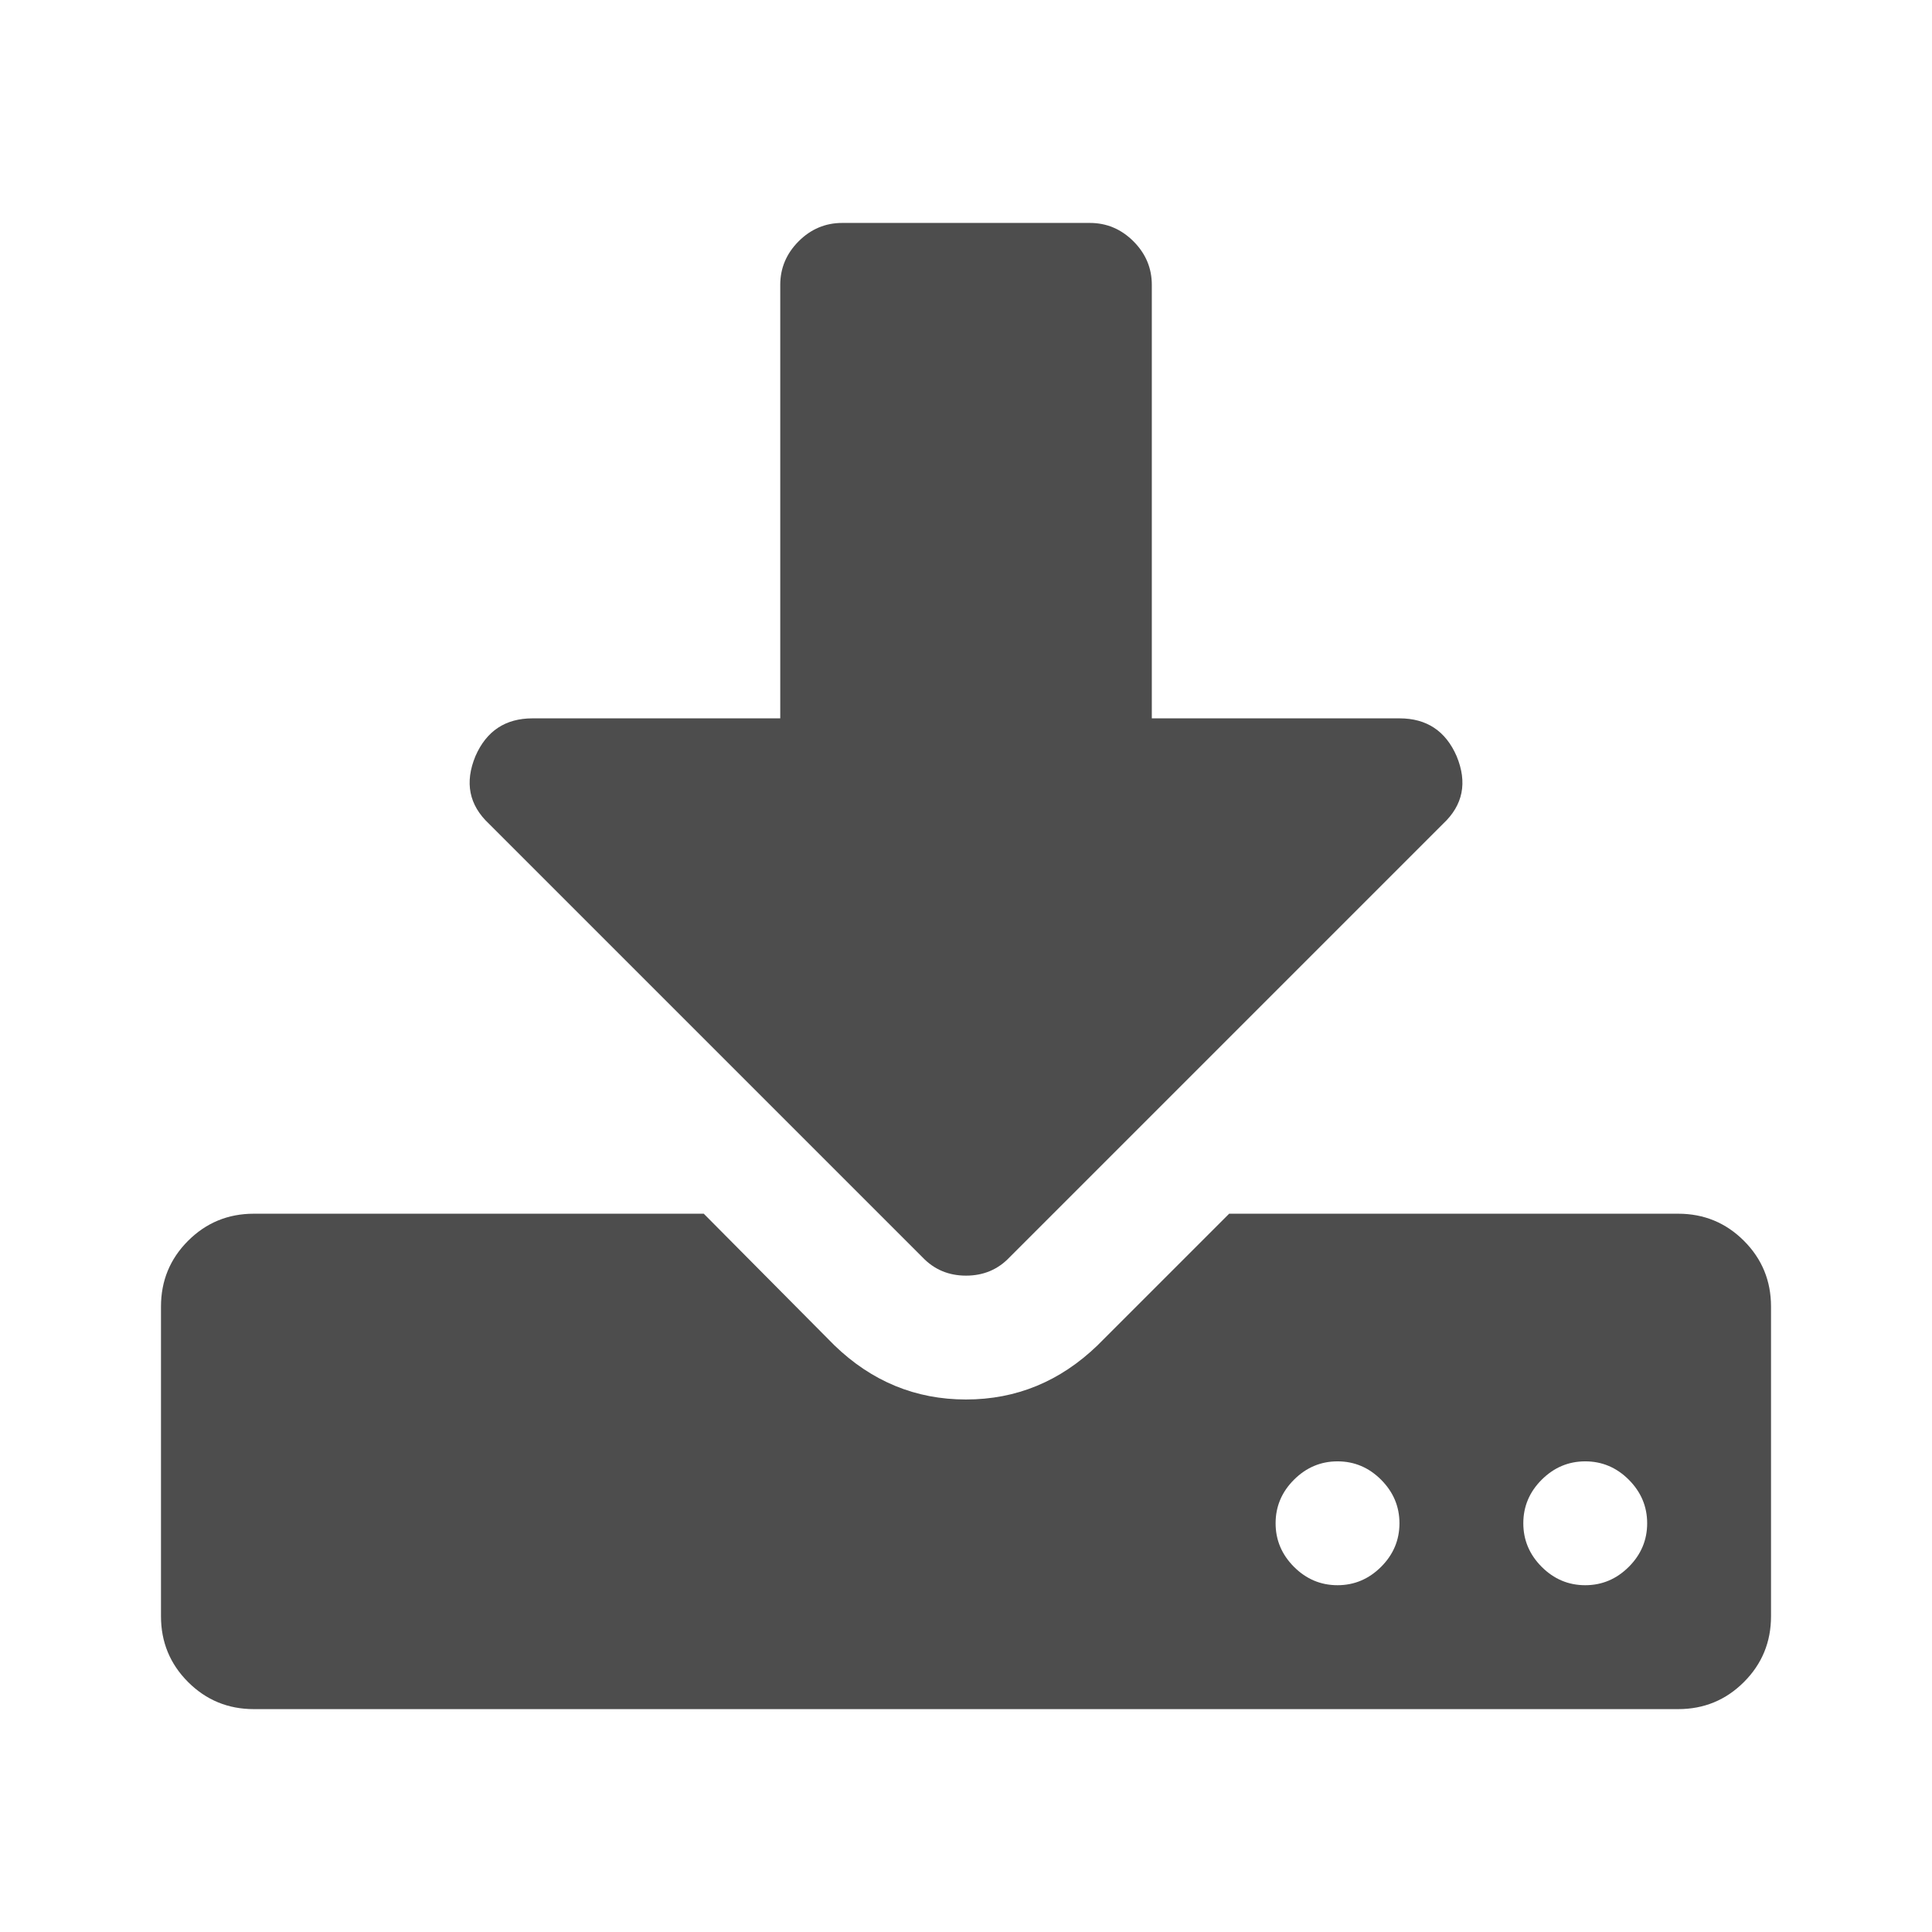
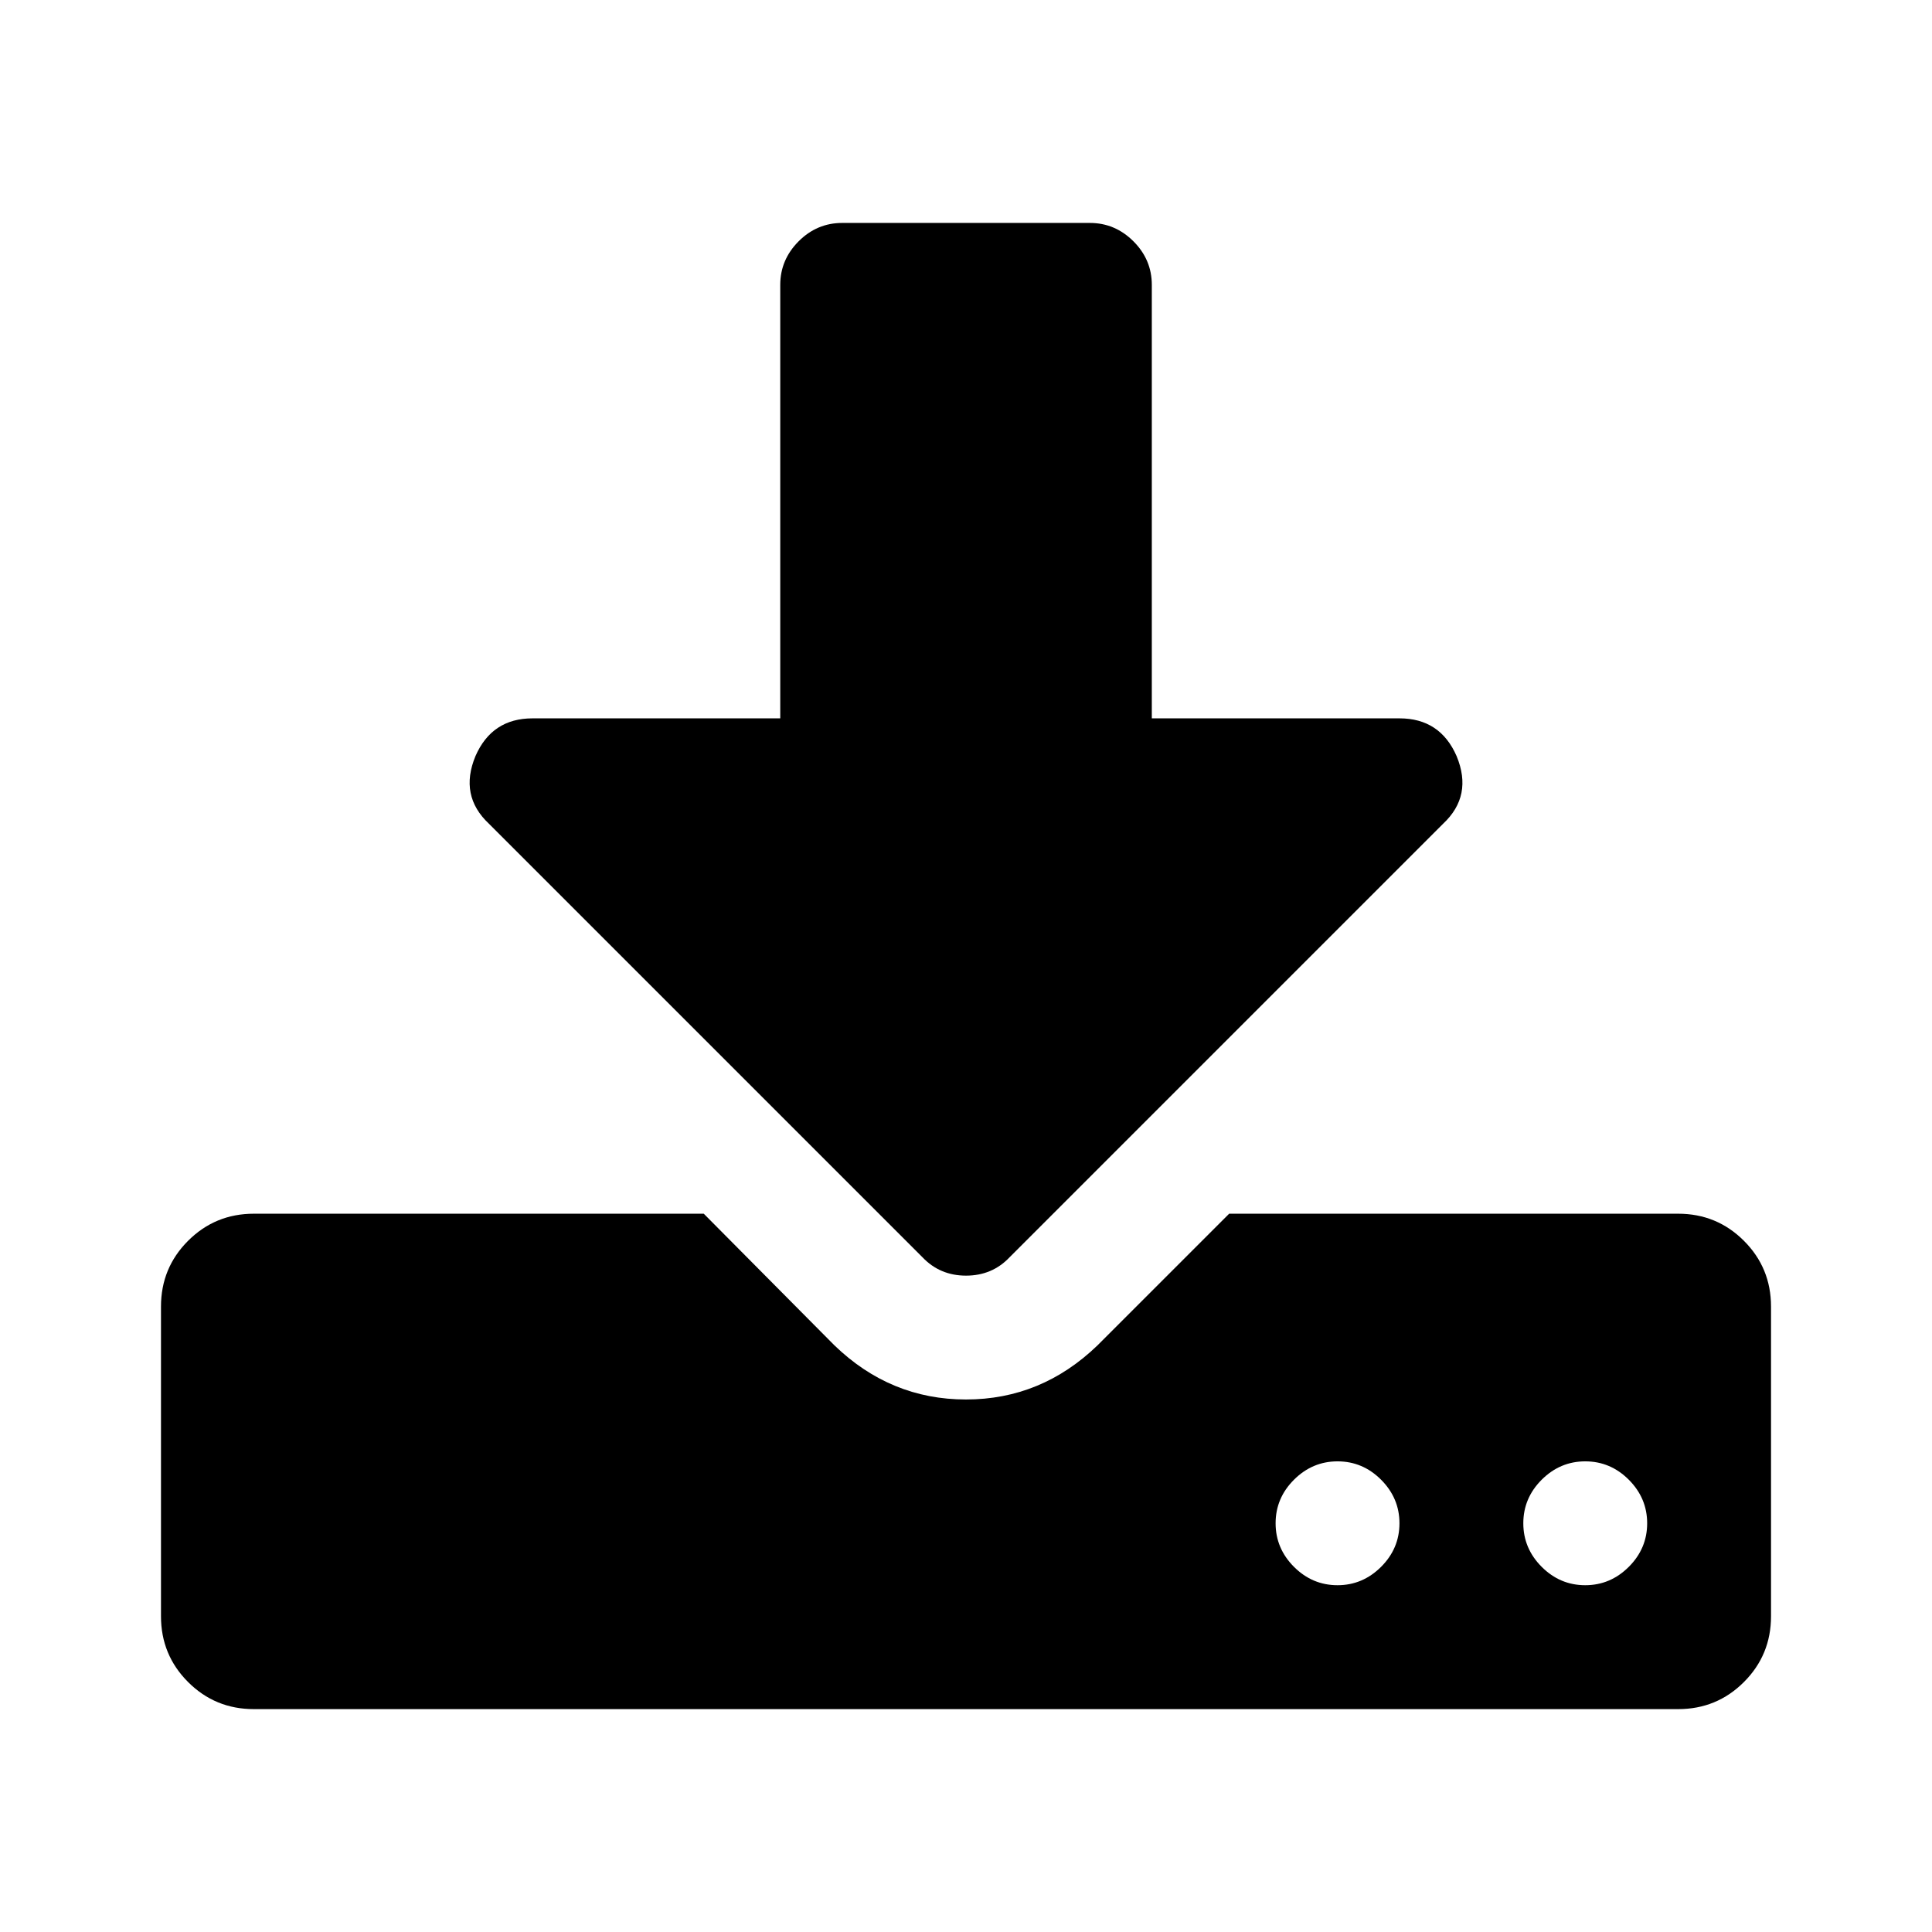
<svg xmlns="http://www.w3.org/2000/svg" width="96" height="96" viewBox="0 0 25.4 25.4" version="1.1" id="svg8">
  <defs id="defs2" />
  <g id="layer1" transform="translate(0,-271.6)">
-     <g aria-label="" style="font-style:normal;font-variant:normal;font-weight:normal;font-stretch:normal;font-size:28.222px;line-height:1.25;font-family:FontAwesome;-inkscape-font-specification:FontAwesome;letter-spacing:0px;word-spacing:0px;fill:#4d4d4d;fill-opacity:1;stroke:none;stroke-width:0.265" id="text4530" transform="matrix(0.8076908,0,0,0.8076908,29.10058,85.27047)">
-       <path d="m -13.549,256.198 q 0.299,-0.299 0.299,-0.709 0,-0.409 -0.299,-0.709 -0.299,-0.299 -0.709,-0.299 -0.409,0 -0.709,0.299 -0.299,0.299 -0.299,0.709 0,0.409 0.299,0.709 0.299,0.299 0.709,0.299 0.409,0 0.709,-0.299 z m 4.032,0 q 0.299,-0.299 0.299,-0.709 0,-0.409 -0.299,-0.709 -0.299,-0.299 -0.709,-0.299 -0.409,0 -0.709,0.299 -0.299,0.299 -0.299,0.709 0,0.409 0.299,0.709 0.299,0.299 0.709,0.299 0.409,0 0.709,-0.299 z m 2.315,-4.236 v 5.04 q 0,0.63 -0.441,1.071 -0.441,0.441 -1.071,0.441 H -31.897 q -0.63,0 -1.071,-0.441 -0.441,-0.441 -0.441,-1.071 v -5.04 q 0,-0.63 0.441,-1.071 0.441,-0.441 1.071,-0.441 h 7.323 l 2.126,2.142 q 0.913,0.882 2.142,0.882 1.228,0 2.142,-0.882 l 2.142,-2.142 h 7.308 q 0.63,0 1.071,0.441 0.441,0.441 0.441,1.071 z m -5.118,-8.961 q 0.268,0.646 -0.22,1.102 l -7.056,7.056 q -0.283,0.299 -0.709,0.299 -0.425,0 -0.709,-0.299 l -7.056,-7.056 q -0.488,-0.457 -0.22,-1.102 0.268,-0.614 0.929,-0.614 h 4.032 v -7.056 q 0,-0.409 0.299,-0.709 0.299,-0.299 0.709,-0.299 h 4.032 q 0.409,0 0.709,0.299 0.299,0.299 0.299,0.709 v 7.056 h 4.032 q 0.661,0 0.929,0.614 z" style="fill:#4d4d4d;fill-opacity:1;stroke-width:0.265" id="path4532" />
+     <g aria-label="" style="font-style:normal;font-variant:normal;font-weight:normal;font-stretch:normal;font-size:28.222px;line-height:1.25;font-family:FontAwesome;-inkscape-font-specification:FontAwesome;letter-spacing:0px;word-spacing:0px;fill:#000000;fill-opacity:1;stroke:none;stroke-width:0.265" id="text4530" transform="matrix(0.8076908,0,0,0.8076908,29.10058,85.27047)">
+       <path d="m -13.549,256.198 q 0.299,-0.299 0.299,-0.709 0,-0.409 -0.299,-0.709 -0.299,-0.299 -0.709,-0.299 -0.409,0 -0.709,0.299 -0.299,0.299 -0.299,0.709 0,0.409 0.299,0.709 0.299,0.299 0.709,0.299 0.409,0 0.709,-0.299 z m 4.032,0 q 0.299,-0.299 0.299,-0.709 0,-0.409 -0.299,-0.709 -0.299,-0.299 -0.709,-0.299 -0.409,0 -0.709,0.299 -0.299,0.299 -0.299,0.709 0,0.409 0.299,0.709 0.299,0.299 0.709,0.299 0.409,0 0.709,-0.299 z m 2.315,-4.236 v 5.04 q 0,0.63 -0.441,1.071 -0.441,0.441 -1.071,0.441 H -31.897 q -0.63,0 -1.071,-0.441 -0.441,-0.441 -0.441,-1.071 v -5.04 q 0,-0.63 0.441,-1.071 0.441,-0.441 1.071,-0.441 h 7.323 l 2.126,2.142 q 0.913,0.882 2.142,0.882 1.228,0 2.142,-0.882 l 2.142,-2.142 h 7.308 q 0.63,0 1.071,0.441 0.441,0.441 0.441,1.071 z m -5.118,-8.961 q 0.268,0.646 -0.22,1.102 l -7.056,7.056 q -0.283,0.299 -0.709,0.299 -0.425,0 -0.709,-0.299 l -7.056,-7.056 q -0.488,-0.457 -0.22,-1.102 0.268,-0.614 0.929,-0.614 h 4.032 v -7.056 q 0,-0.409 0.299,-0.709 0.299,-0.299 0.709,-0.299 h 4.032 q 0.409,0 0.709,0.299 0.299,0.299 0.299,0.709 v 7.056 h 4.032 q 0.661,0 0.929,0.614 z" style="fill:#000000;fill-opacity:1;stroke-width:0.265" id="path4532" />
    </g>
  </g>
</svg>
